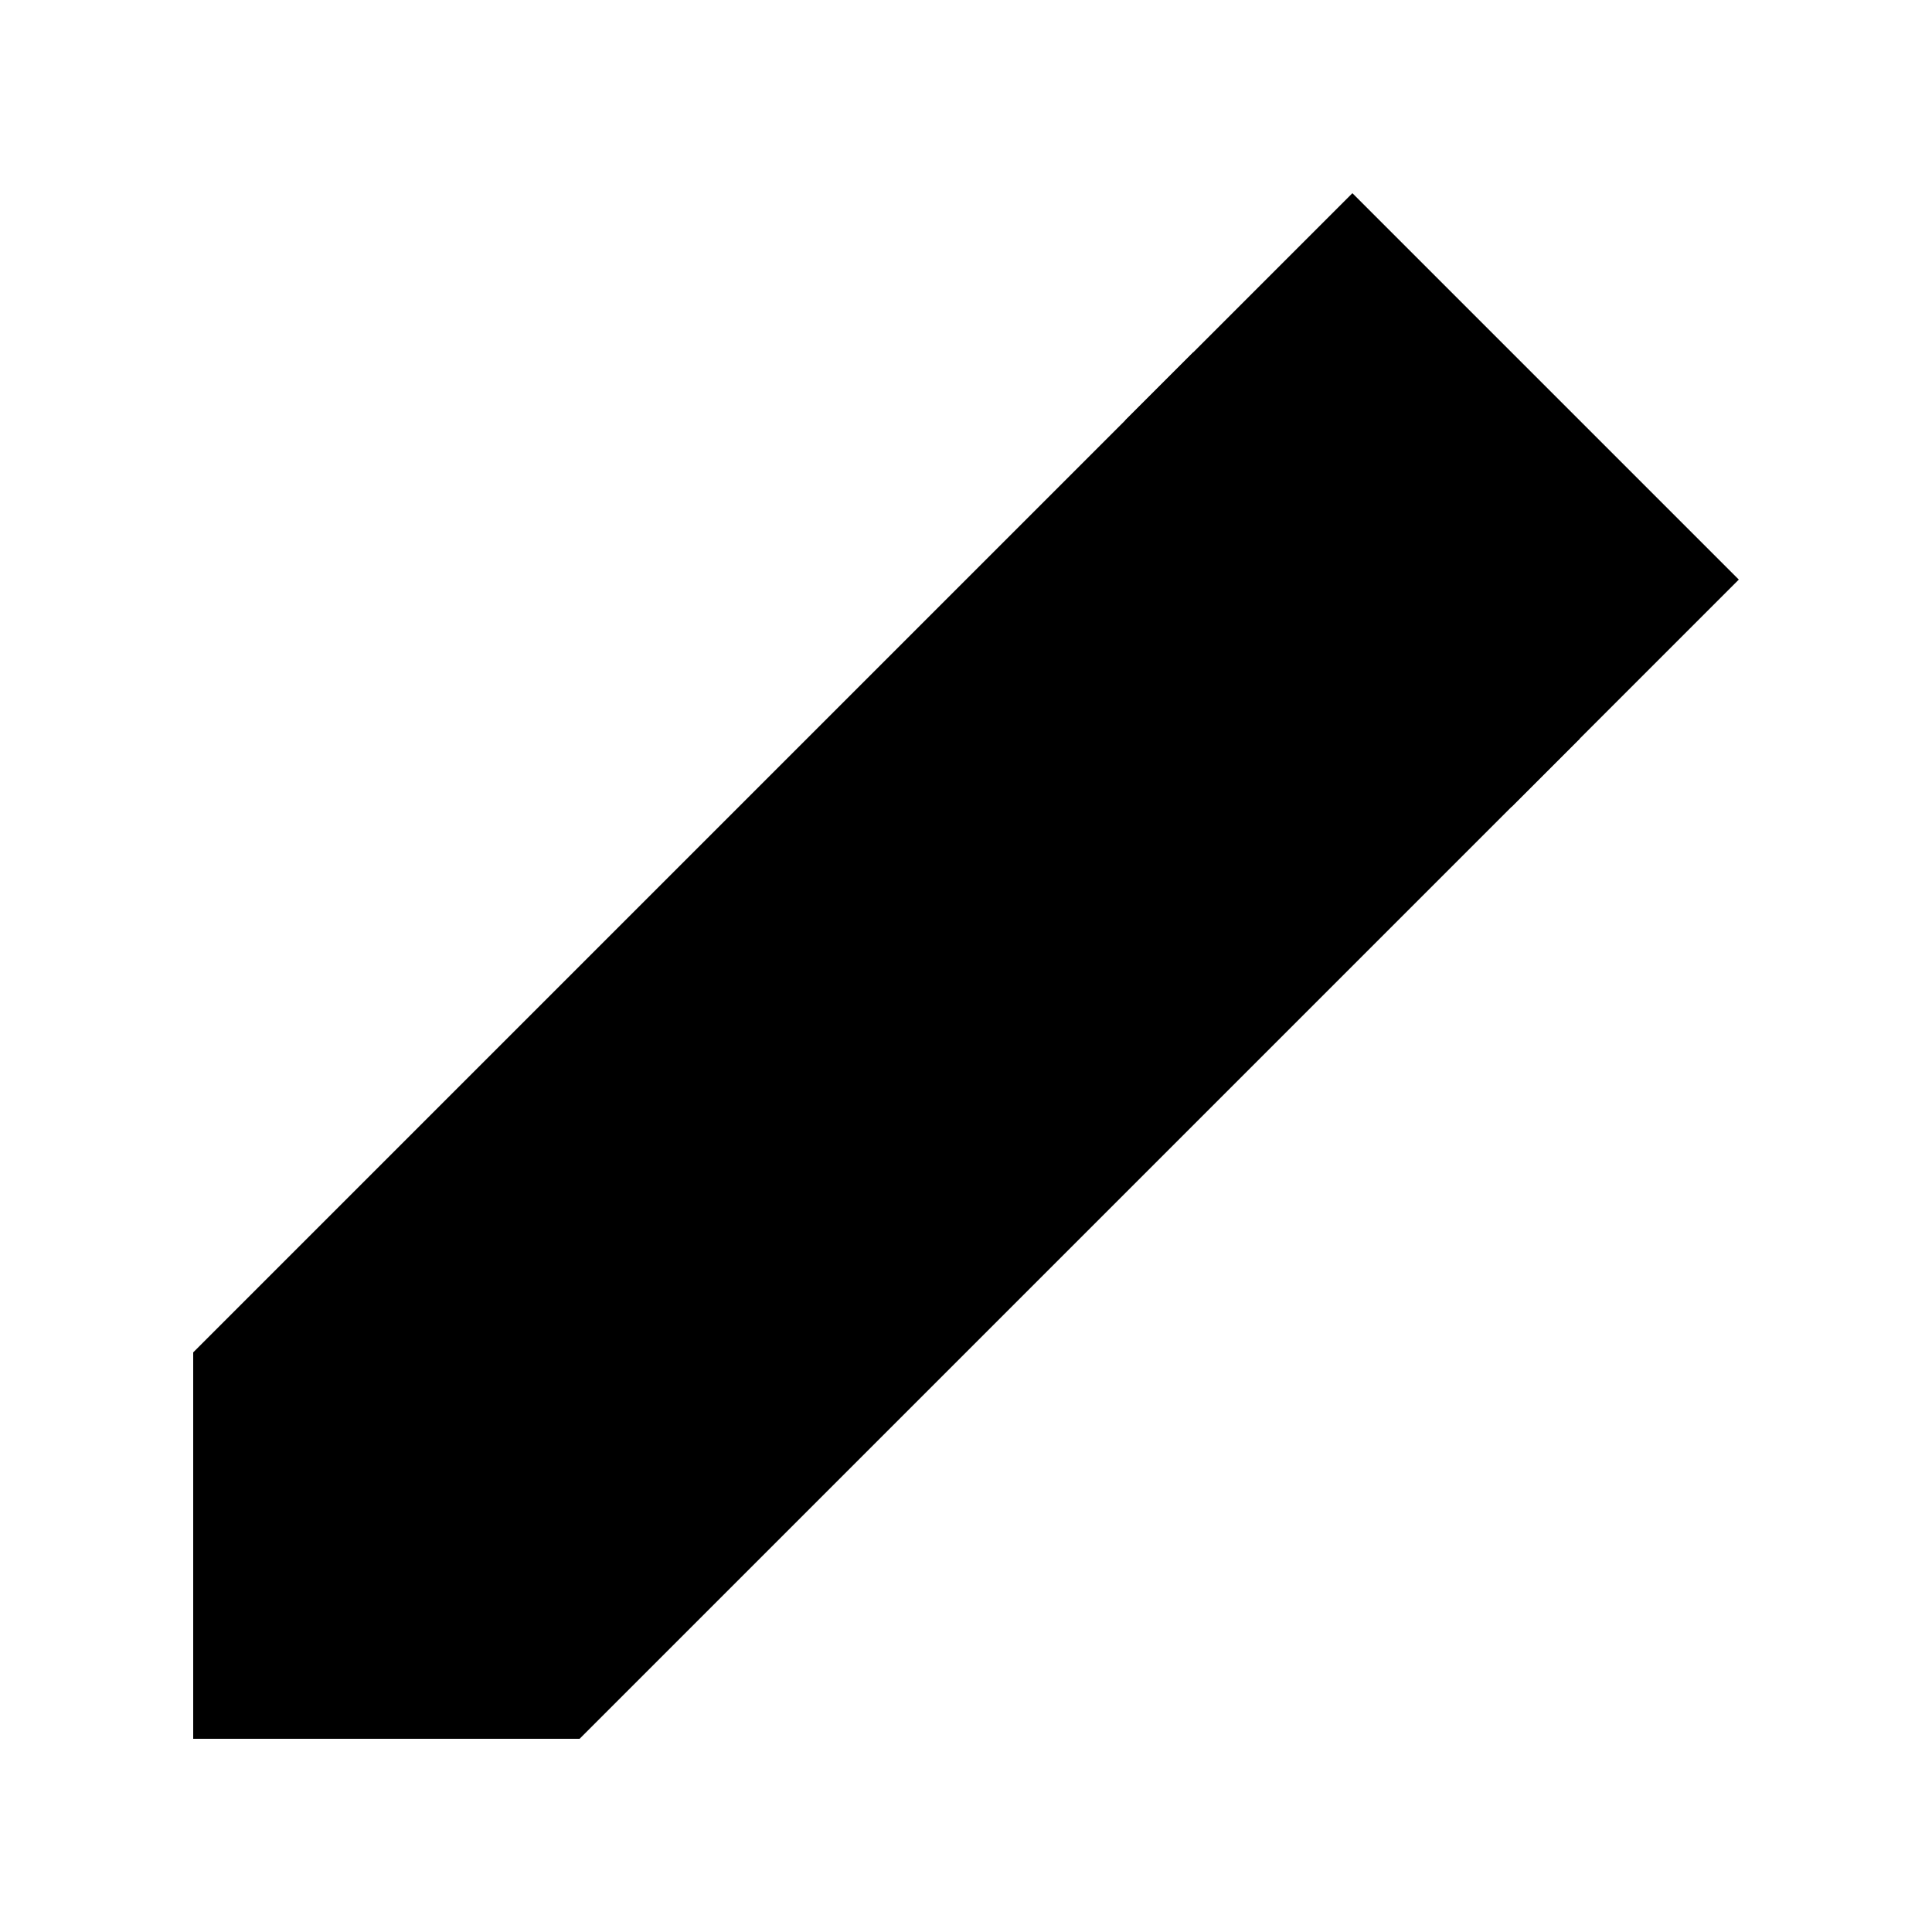
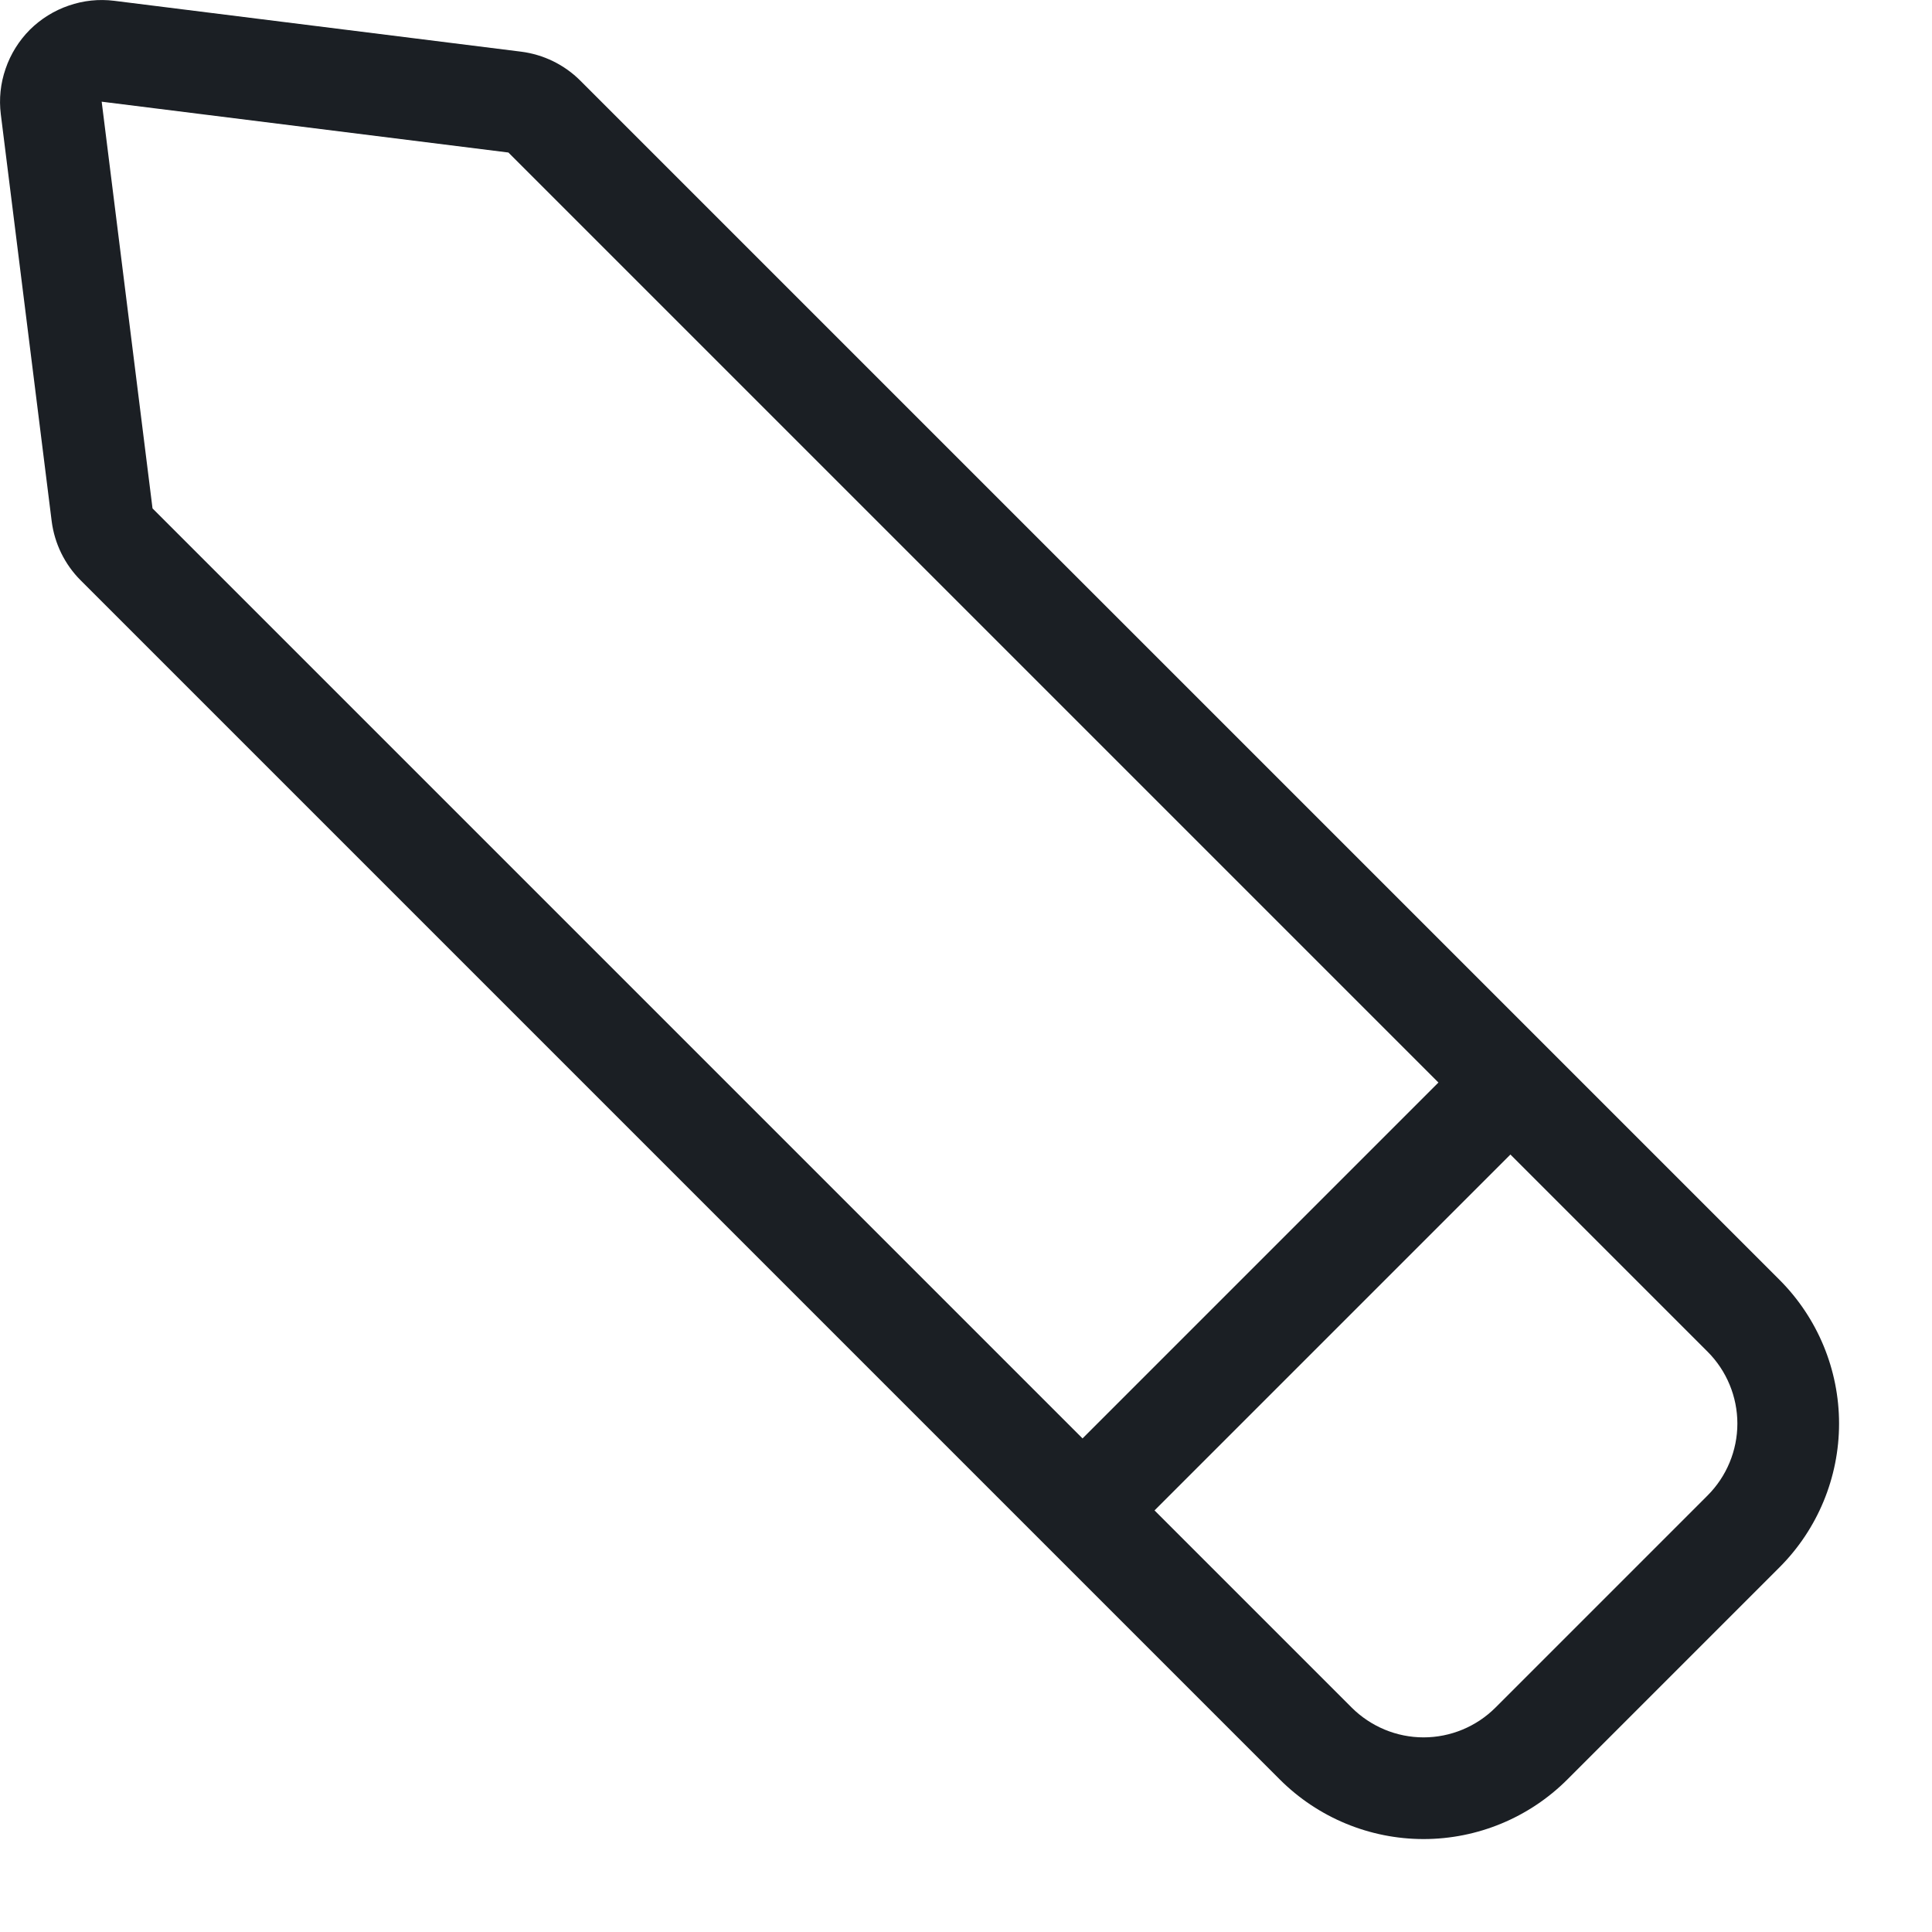
- <svg xmlns="http://www.w3.org/2000/svg" width="20" height="20" viewBox="0 0 20 20" fill="currentColor">
-   <path d="M2 14L14 2L18 6L6 18L2 18V14Z" />
-   <path d="M12 4L16 8" stroke="currentColor" stroke-width="1" />
+ <svg xmlns="http://www.w3.org/2000/svg" width="19" height="19" viewBox="0 0 19 19" fill="none">
+   <path fill-rule="evenodd" clip-rule="evenodd" d="M0.008 1.124C-0.011 0.973 0.005 0.82 0.055 0.676C0.104 0.532 0.186 0.401 0.293 0.293C0.401 0.186 0.532 0.104 0.676 0.055C0.82 0.005 0.973 -0.011 1.124 0.008L5.124 0.508C5.345 0.536 5.55 0.636 5.707 0.793L17.5 12.586C17.875 12.961 18.086 13.47 18.086 14C18.086 14.53 17.875 15.039 17.5 15.414L15.414 17.5C15.039 17.875 14.53 18.086 14 18.086C13.47 18.086 12.961 17.875 12.586 17.5L0.793 5.707C0.636 5.55 0.536 5.345 0.508 5.124L0.008 1.124ZM1 1L1.128 2.024L1.5 5L10.646 14.146L14.146 10.646L5 1.5L2.024 1.128L1 1ZM14.854 11.354L11.354 14.854L13.293 16.793C13.481 16.98 13.735 17.086 14 17.086C14.265 17.086 14.52 16.98 14.707 16.793L16.793 14.707C16.98 14.52 17.086 14.265 17.086 14C17.086 13.735 16.98 13.48 16.793 13.293L14.853 11.353L14.854 11.354Z" fill="#1B1F24" />
</svg>
